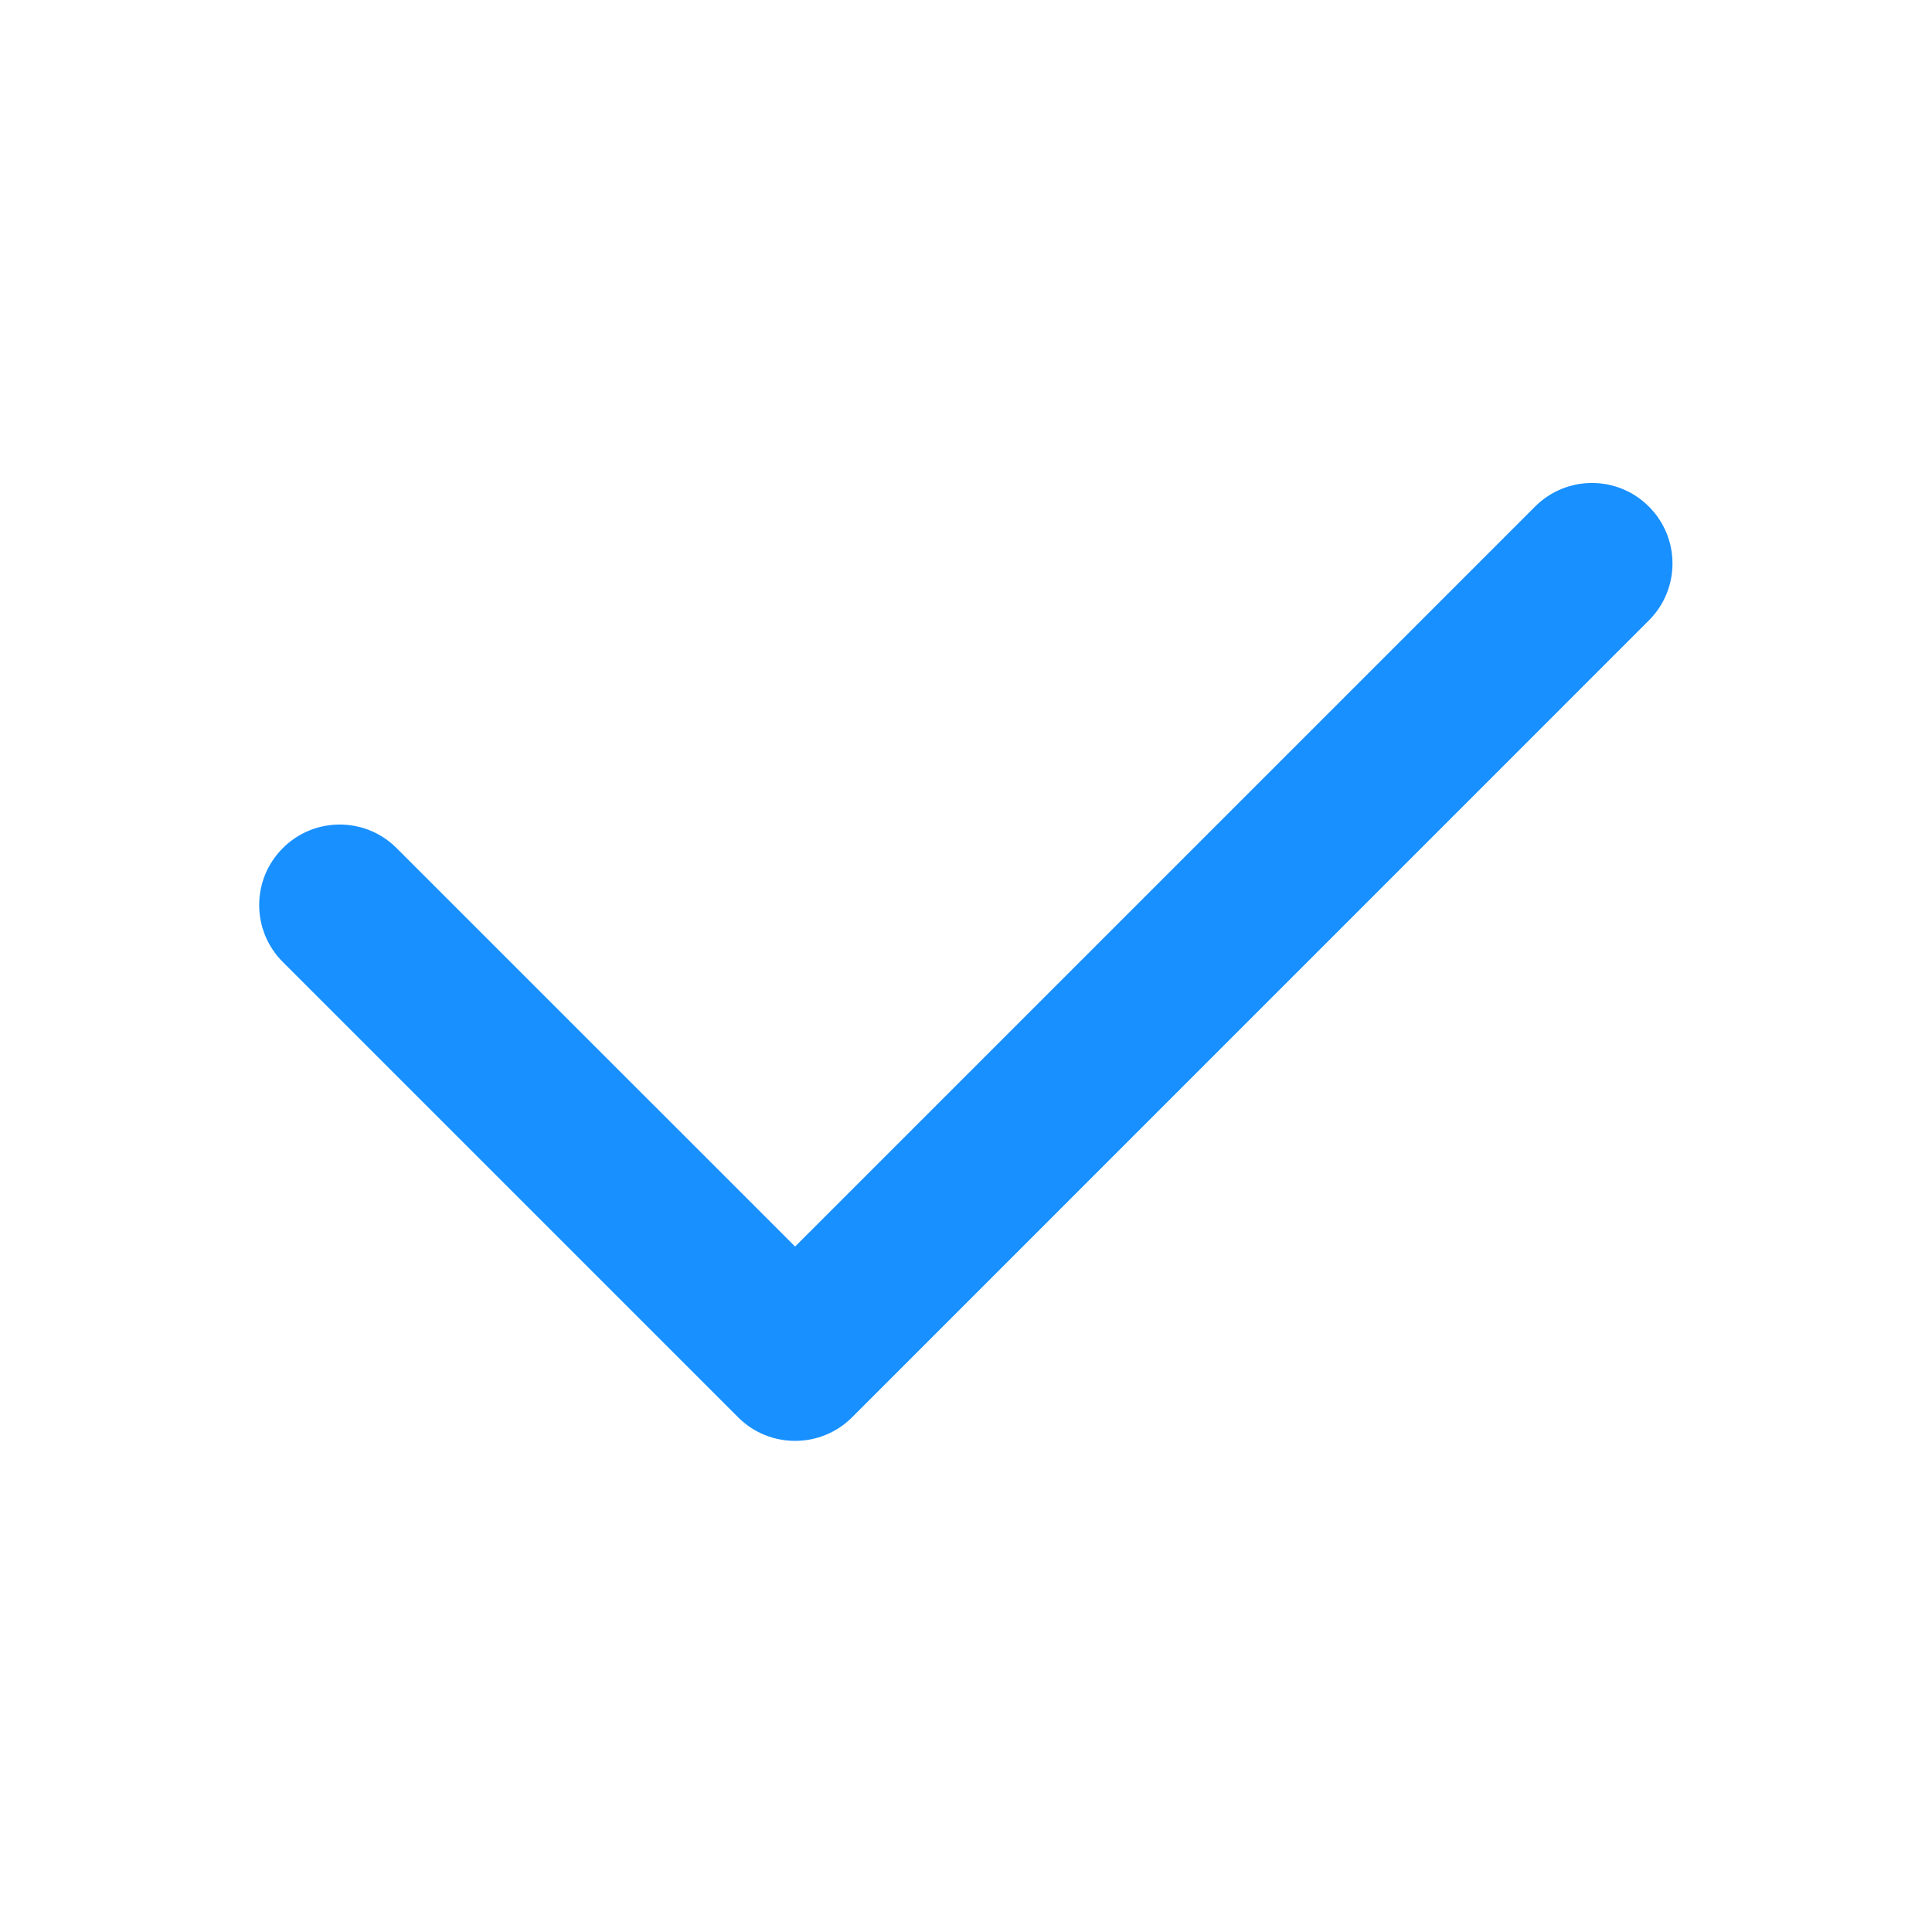
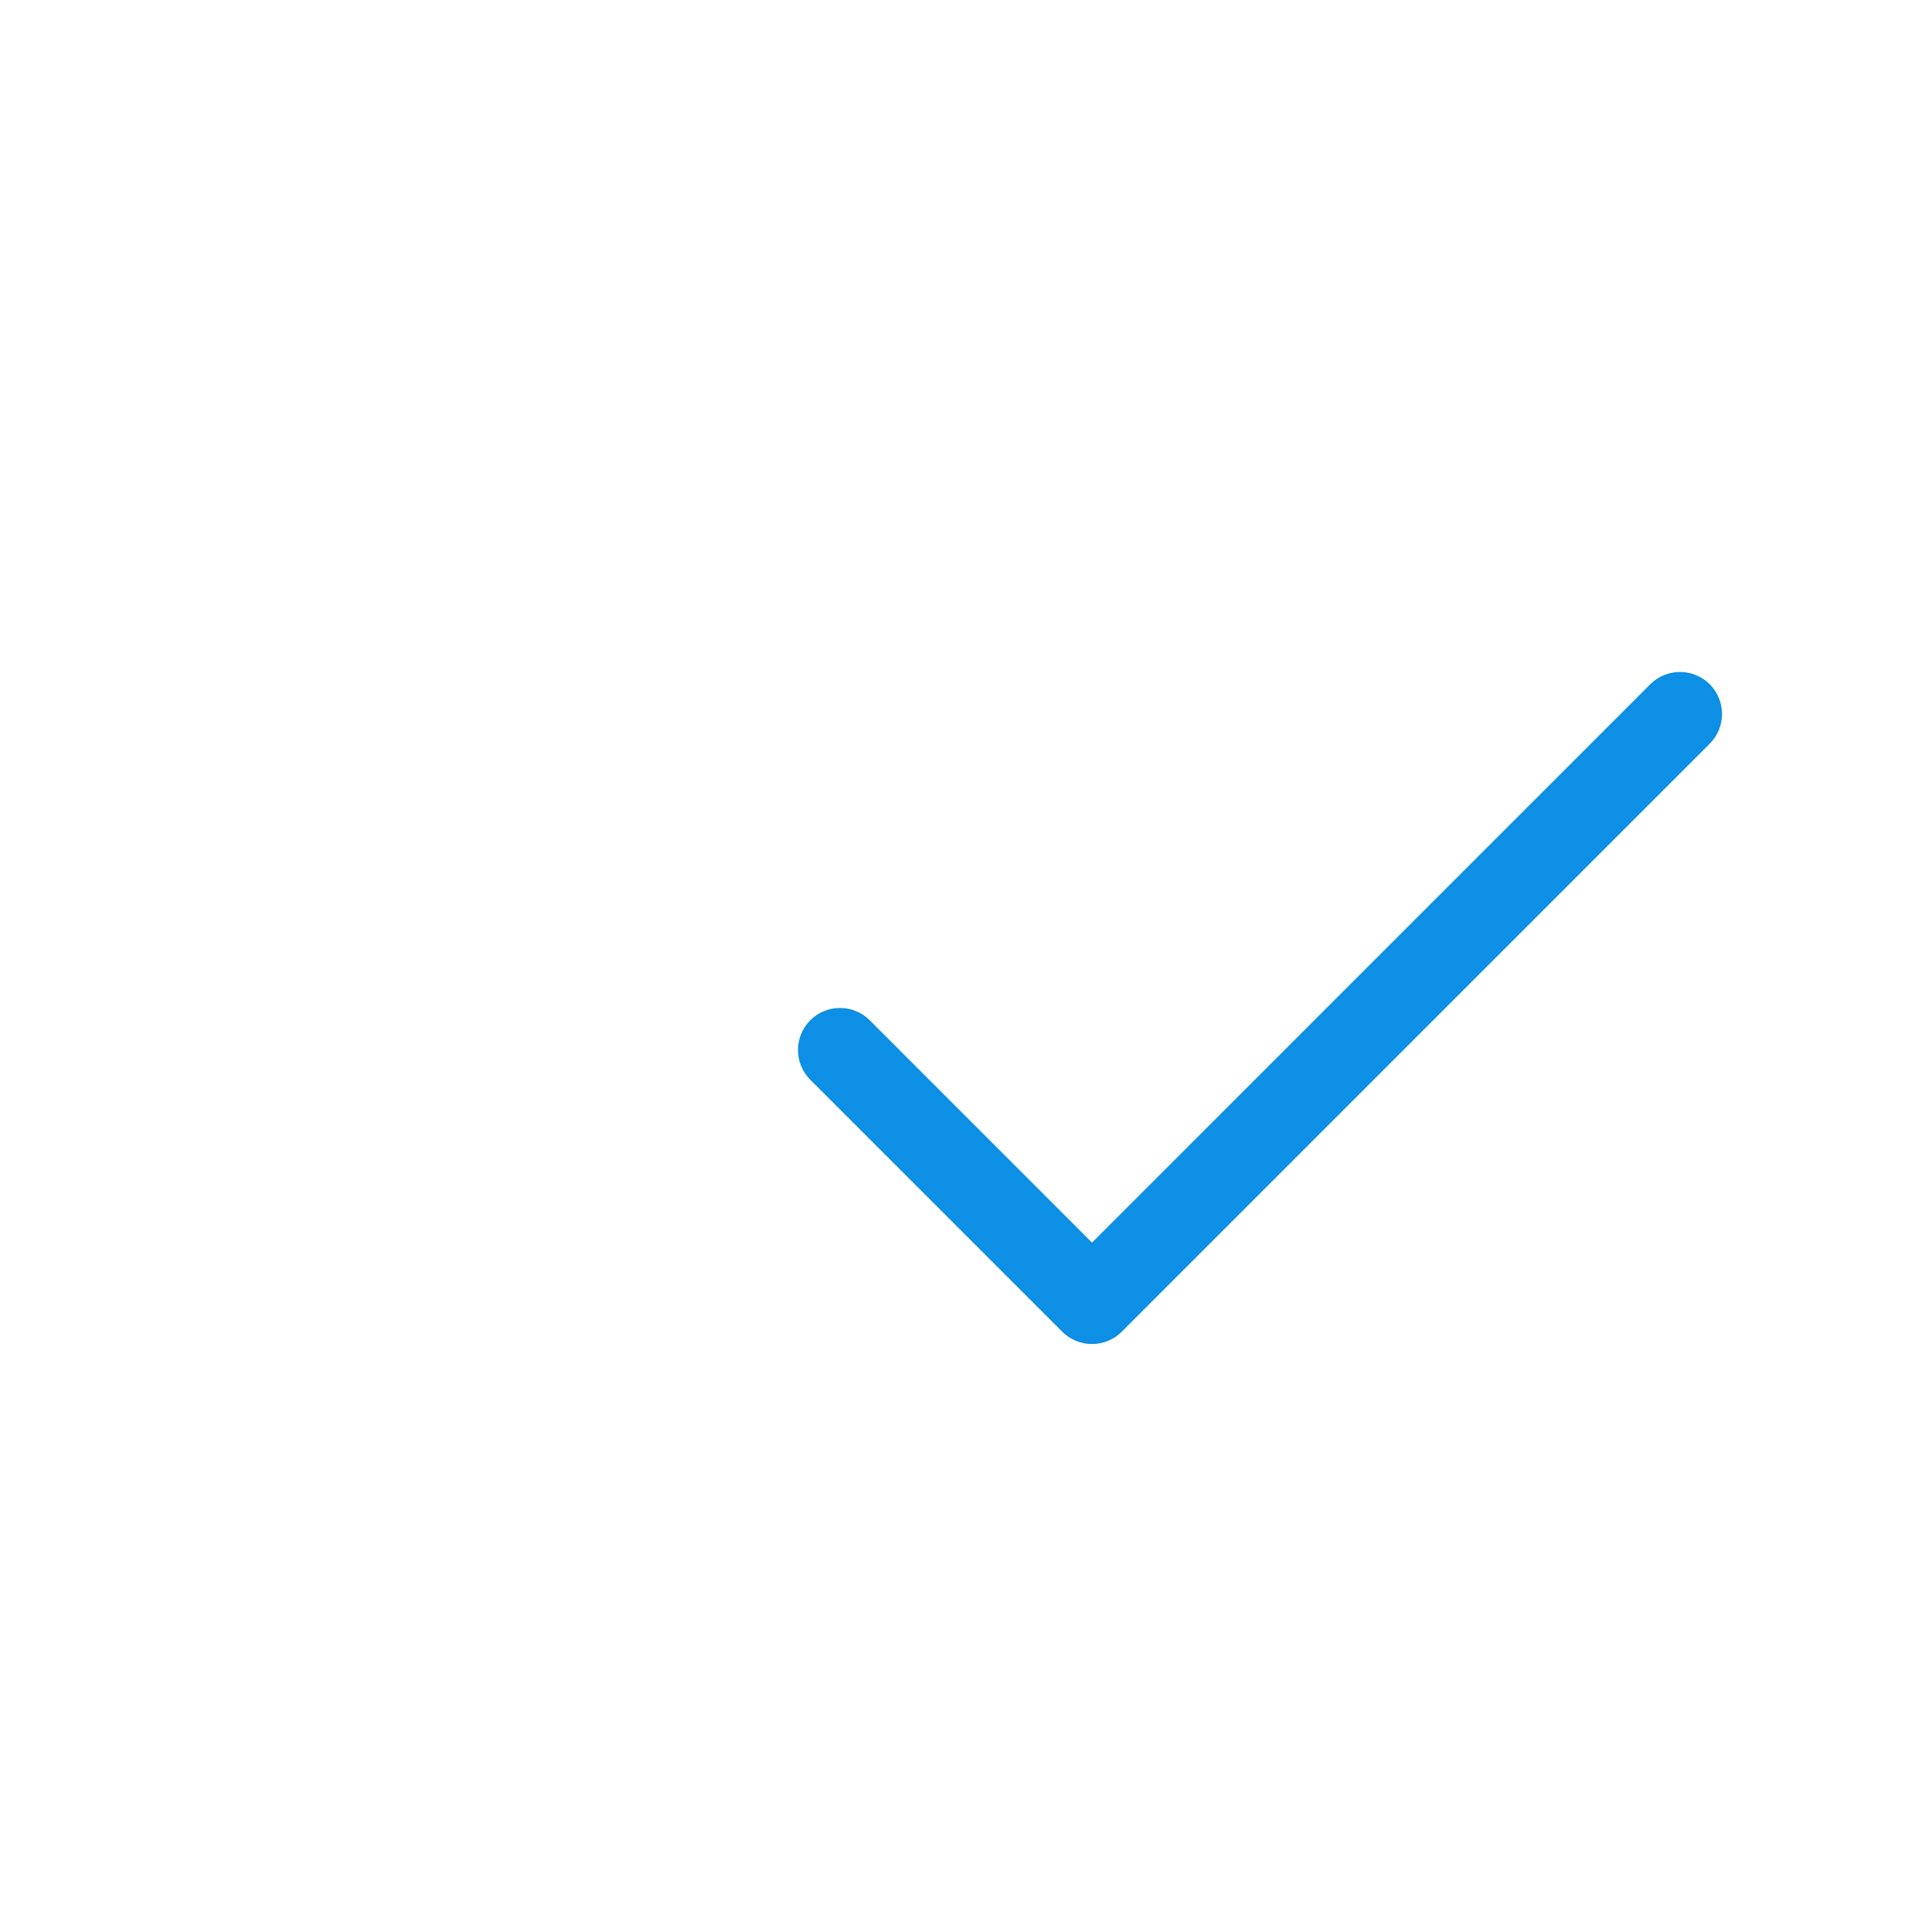
- <svg xmlns="http://www.w3.org/2000/svg" width="20" height="20" viewBox="0 0 24 24">
-   <path fill="#1890ff" d="M9.877,15.485 L4.927,10.536 C4.537,10.145 3.903,10.145 3.513,10.536 C3.122,10.926 3.122,11.559 3.513,11.95 L9.17,17.607 C9.365,17.802 9.621,17.899 9.877,17.899 C10.133,17.899 10.389,17.802 10.584,17.607 L20.483,7.707 C20.874,7.317 20.874,6.683 20.483,6.293 C20.093,5.902 19.46,5.902 19.069,6.293 L9.877,15.485 Z" />
+ <svg xmlns="http://www.w3.org/2000/svg" width="24" height="24" viewBox="0 0 18 23">
+   <path fill="#0C8FE4" d="M10.5,14.793 L17.146,8.146 C17.342,7.951 17.658,7.951 17.854,8.146 C18.049,8.342 18.049,8.658 17.854,8.854 L10.854,15.854 C10.658,16.049 10.342,16.049 10.146,15.854 L7.146,12.854 C6.951,12.658 6.951,12.342 7.146,12.146 C7.342,11.951 7.658,11.951 7.854,12.146 L10.5,14.793 Z" />
</svg>
